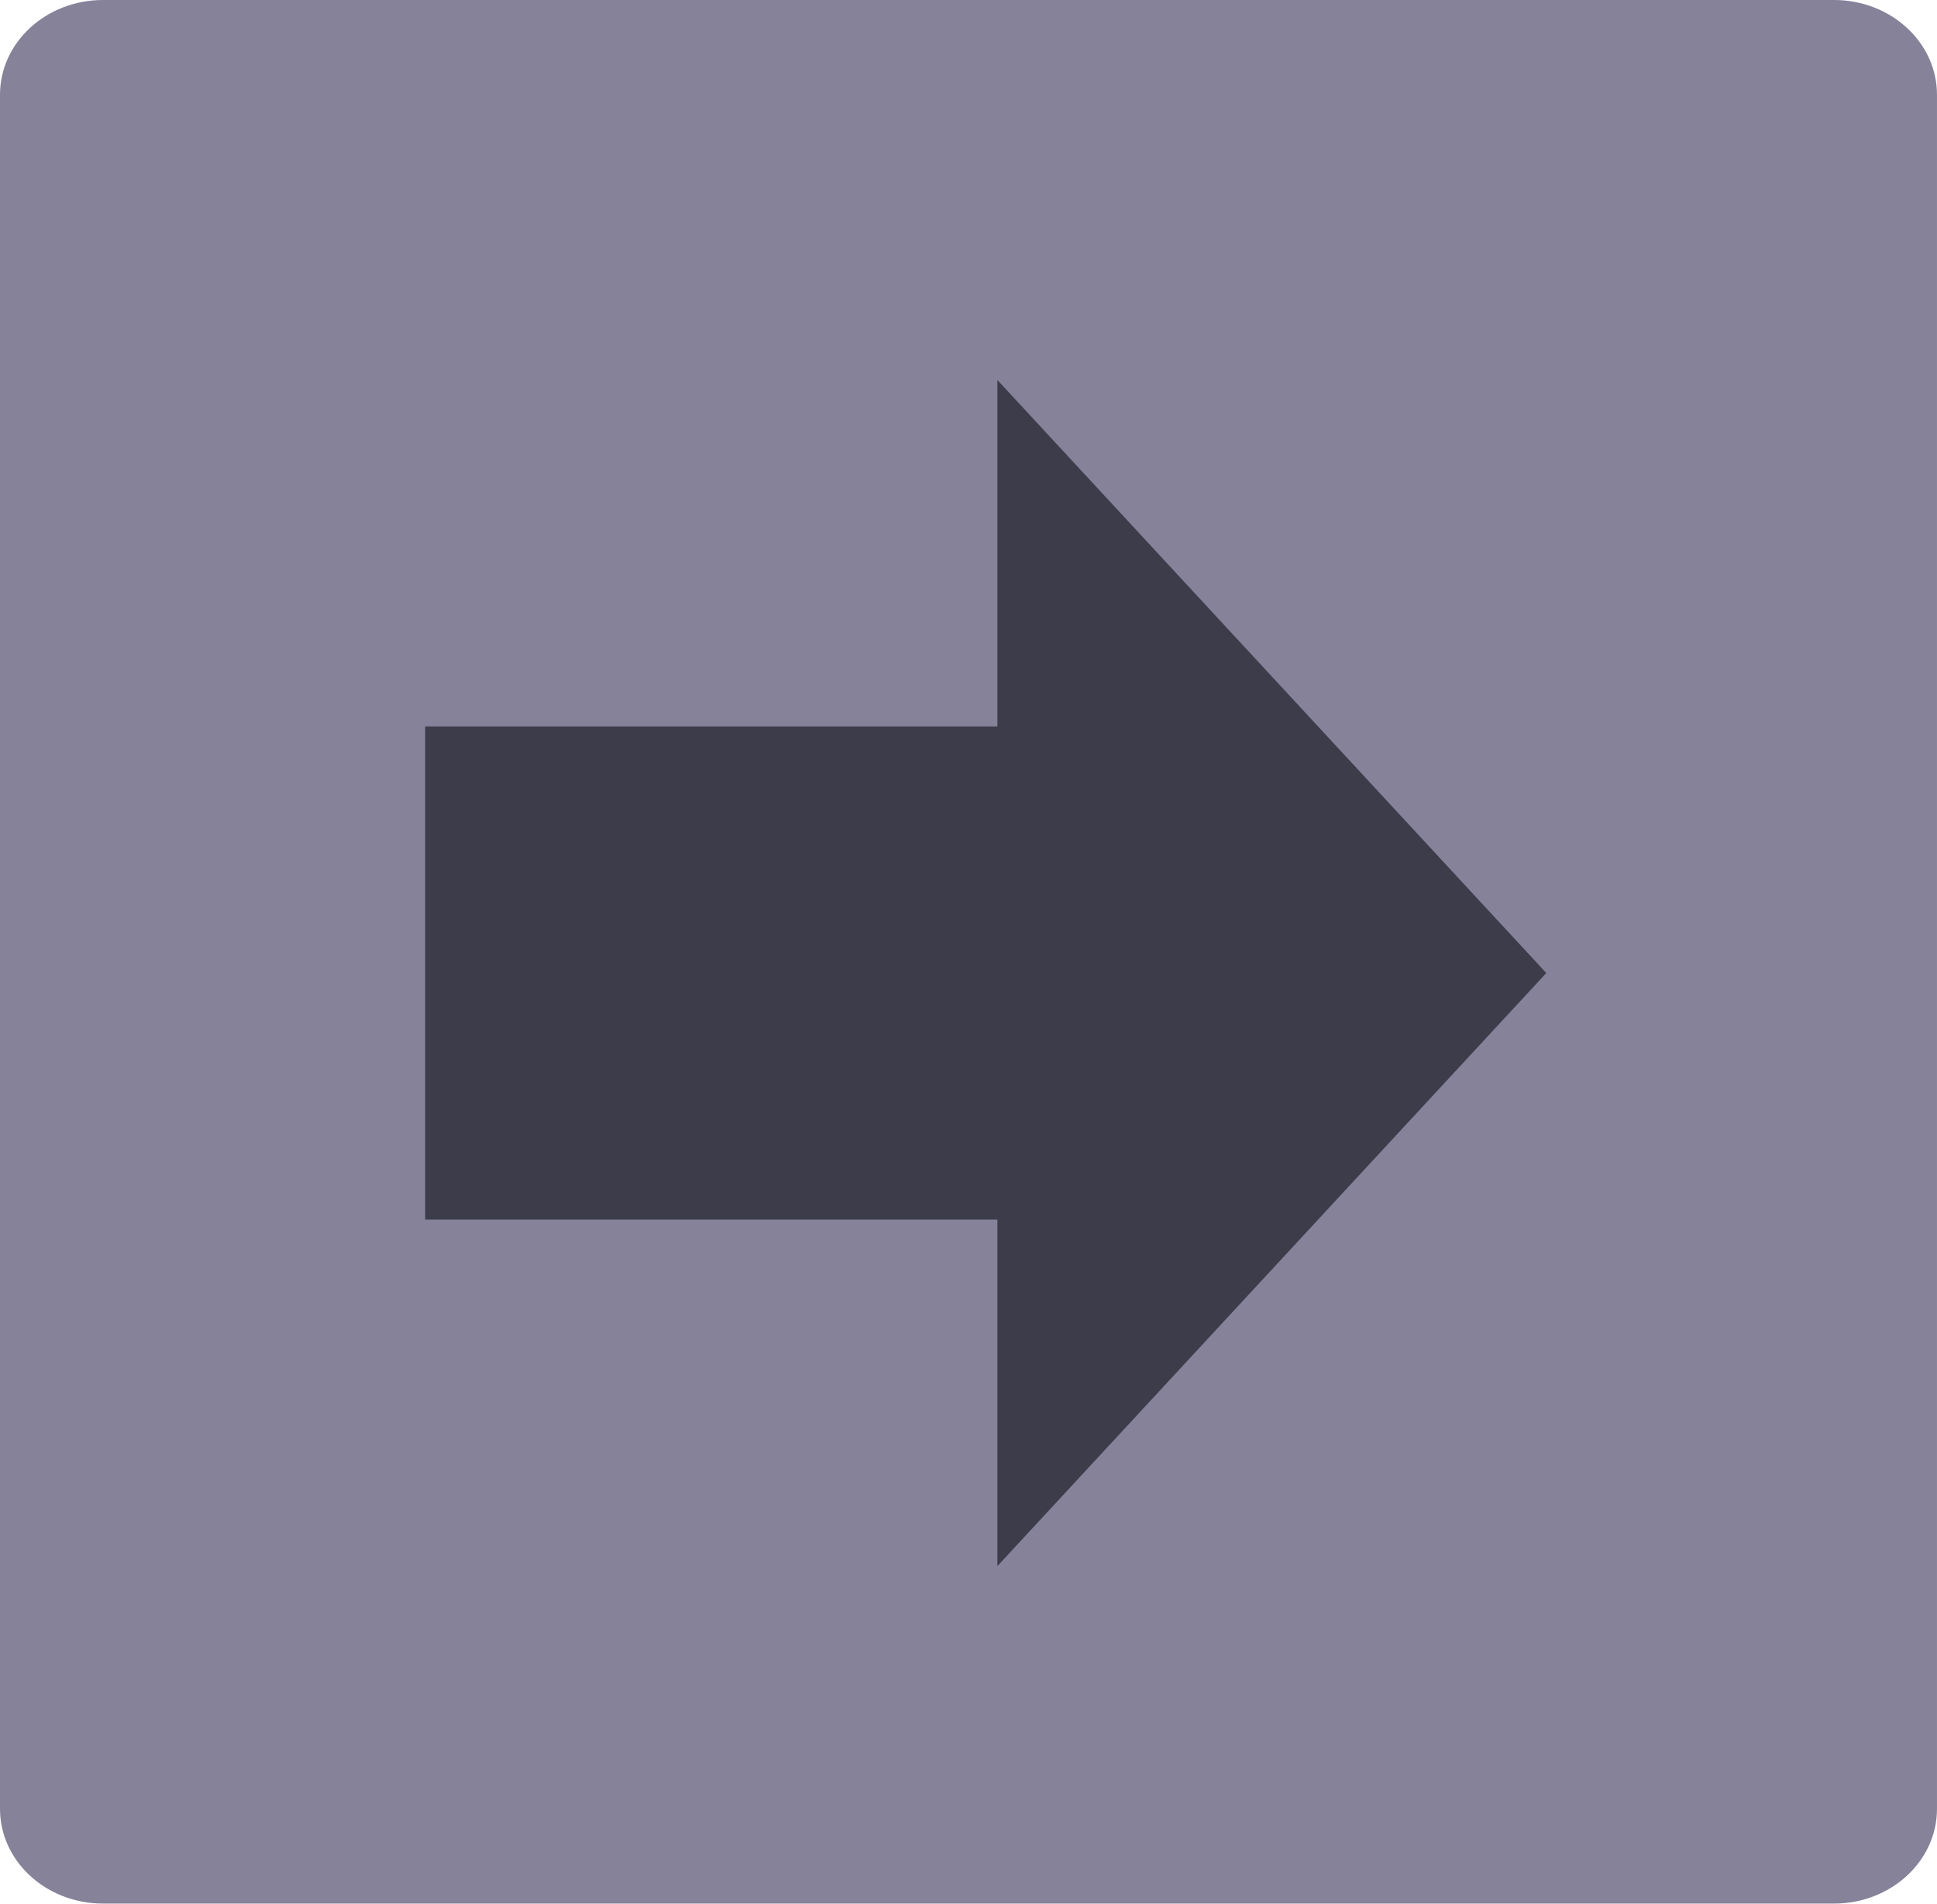
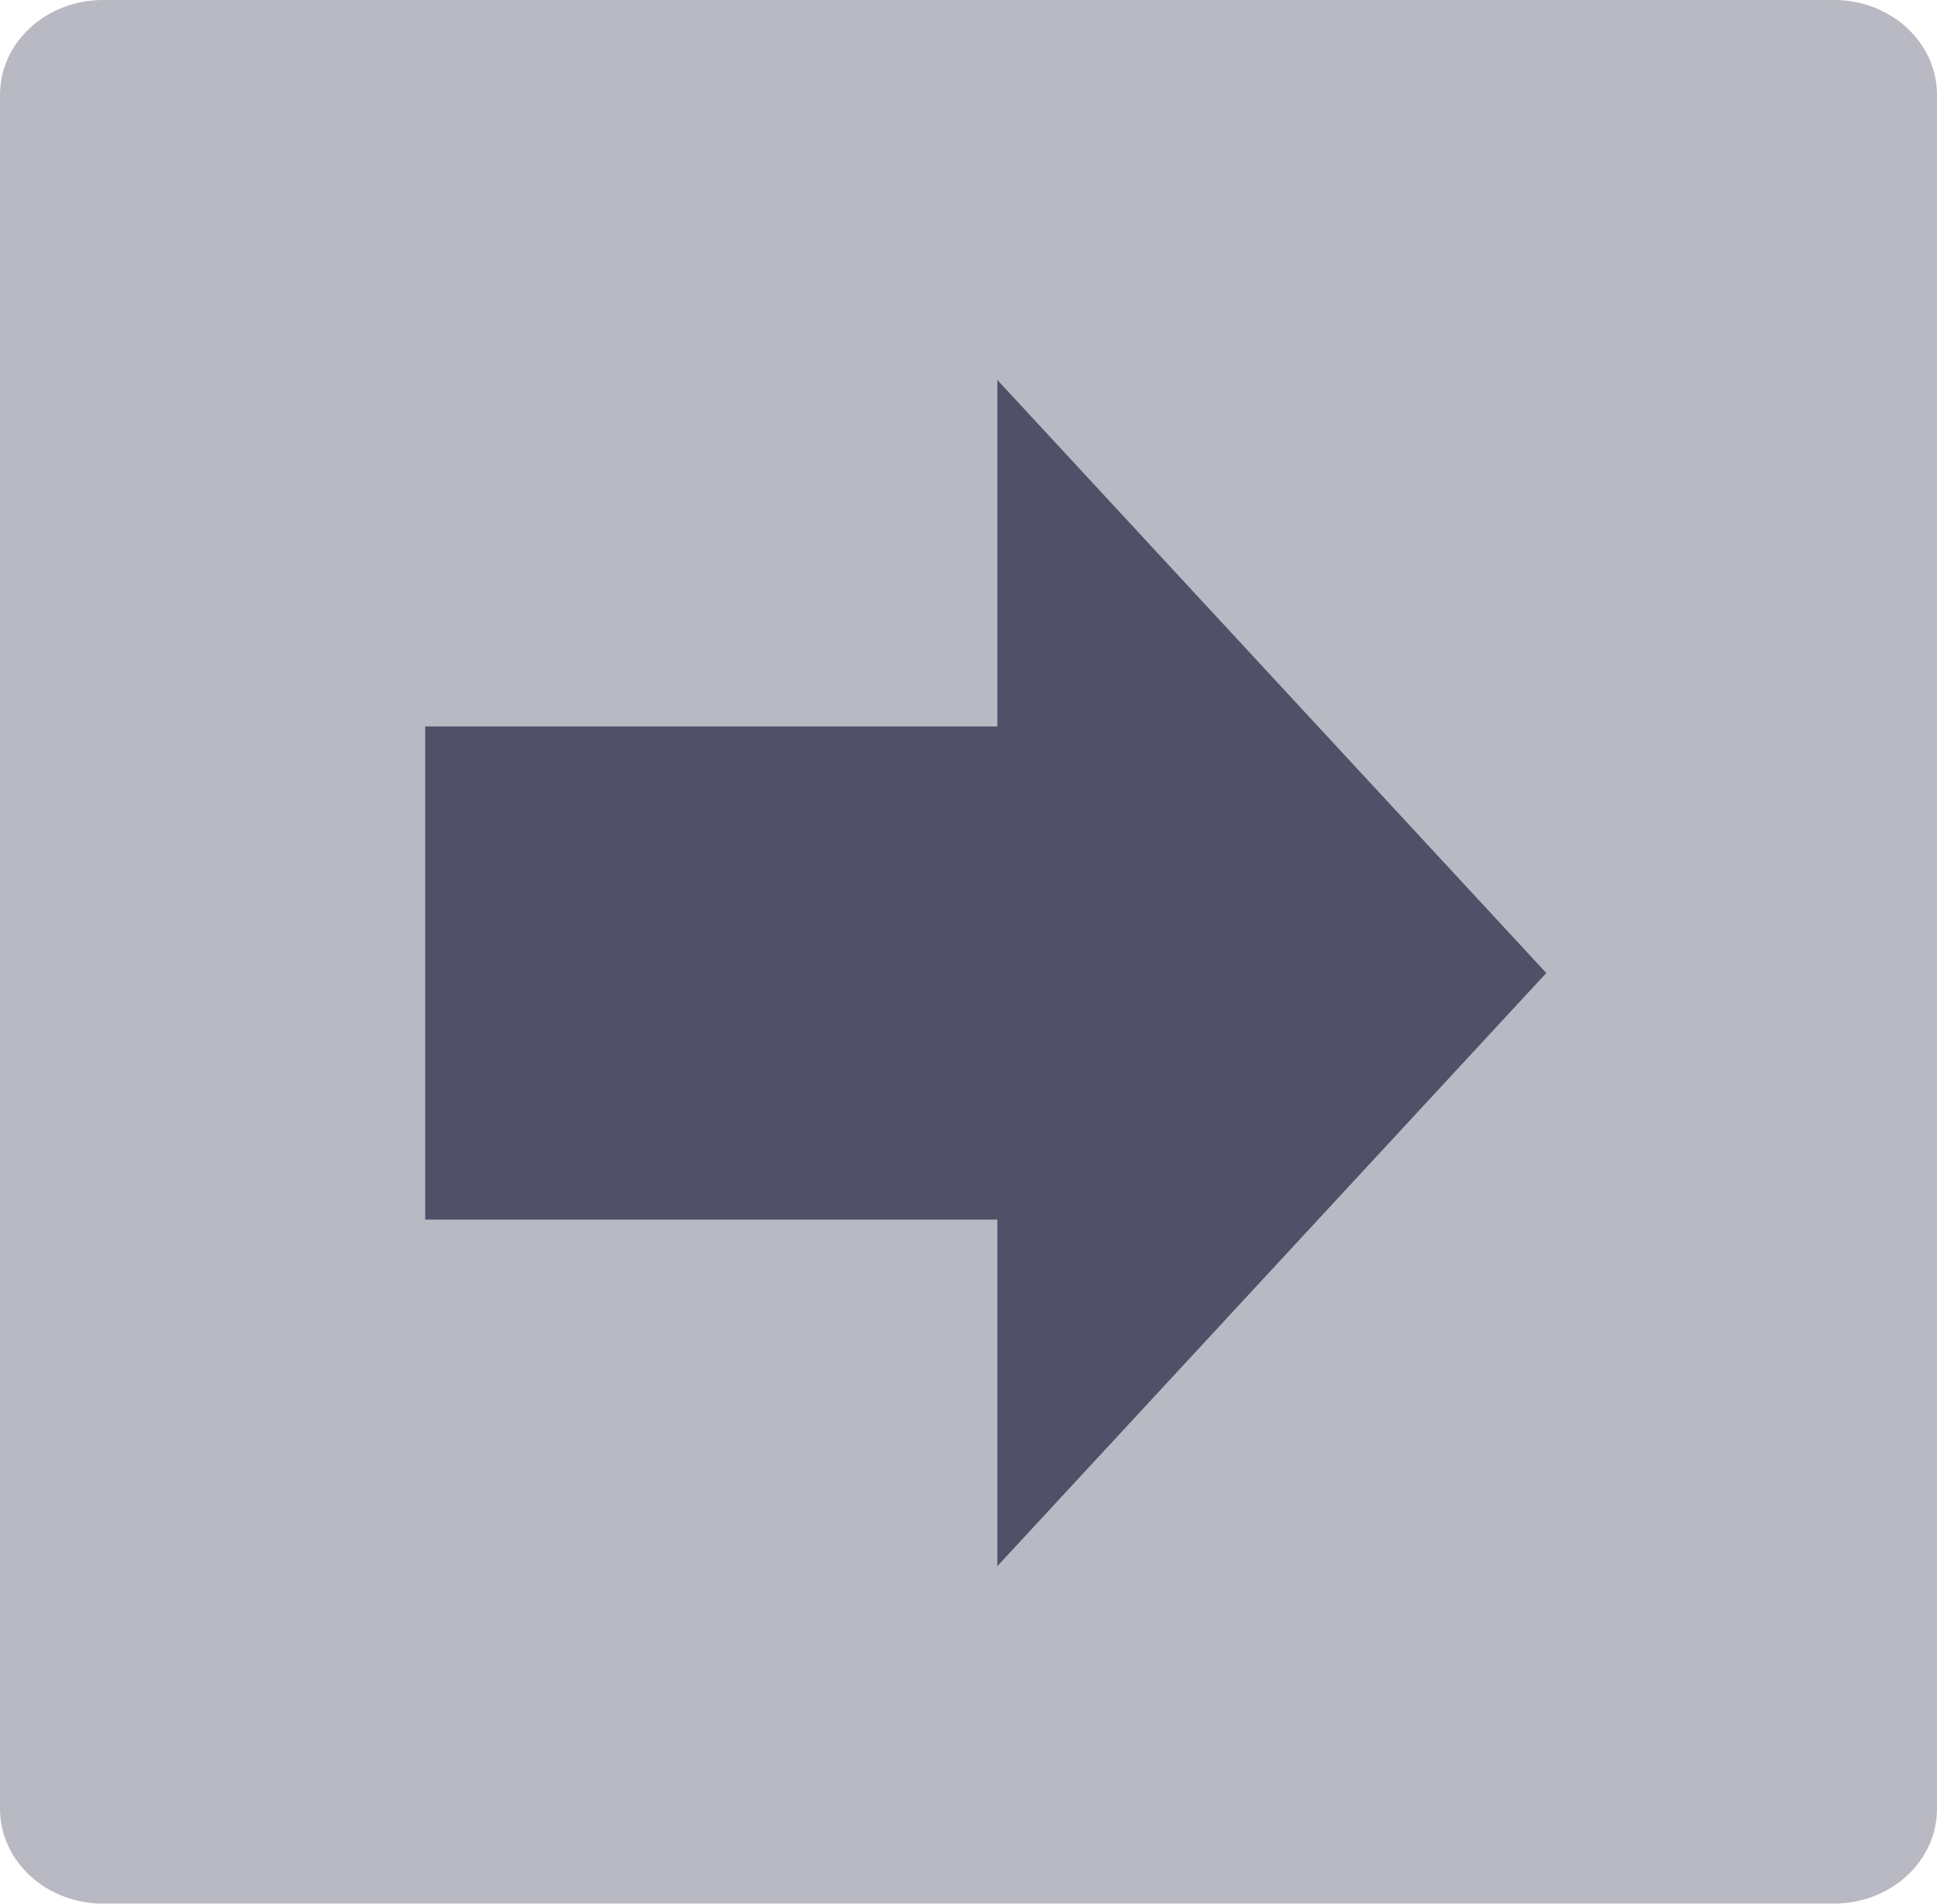
<svg xmlns="http://www.w3.org/2000/svg" data-name="Layer 1" id="Layer_1" viewBox="0 0 45.374 44.602" version="1.1" width="45.374" height="44.602">
  <defs id="defs1">
    <style id="style1">.cls-1{fill:#757575;}.cls-2{fill:#bdbdbd;}.cls-3{fill:#f5f5f5;}</style>
  </defs>
  <g style="fill:none;fill-rule:nonzero;stroke:none;stroke-width:0;stroke-linecap:butt;stroke-linejoin:miter;stroke-miterlimit:10;stroke-dasharray:none" transform="matrix(0.5527024,0,0,0.5086123,145.3498,82.72212)" id="g3">
-     <rect style="fill:#868299;fill-opacity:1;stroke:none;stroke-width:6.789;stroke-opacity:1" id="rect3" width="82.094" height="87.694" x="-262.98" y="-162.643" ry="4.365" />
-     <g id="g2-1" transform="matrix(0.3062689,0,0,0.3596096,-244.9589,-145.7113)" style="fill:#3c3c4b;fill-opacity:1;fill-rule:nonzero;stroke:none;stroke-width:0;stroke-linecap:butt;stroke-linejoin:miter;stroke-miterlimit:10;stroke-dasharray:none">
-       <g id="g1-2" style="fill:#3c3c4b;fill-opacity:1">
-         <polygon style="fill:#3c3c4b;fill-opacity:1" points="0,45.978 0,109.155 79.18,109.155 79.18,153.542 155.139,77.566 79.18,1.596 79.18,45.978 " id="polygon1-3" />
+     <rect style="fill:#b9b9c3;fill-opacity:1;stroke:none;stroke-width:6.789;stroke-opacity:1" id="rect3" width="82.094" height="87.694" x="-262.98" y="-162.643" ry="4.365" />
+     <g id="g2-1" transform="matrix(0.3062689,0,0,0.3596096,-244.9589,-145.7113)" style="fill:#505069;fill-opacity:1;fill-rule:nonzero;stroke:none;stroke-width:0;stroke-linecap:butt;stroke-linejoin:miter;stroke-miterlimit:10;stroke-dasharray:none">
+       <g id="g1-2" style="fill:#505069;fill-opacity:1">
+         <polygon style="fill:#505069;fill-opacity:1" points="0,45.978 0,109.155 79.18,109.155 79.18,153.542 155.139,77.566 79.18,1.596 79.18,45.978 " id="polygon1-3" />
      </g>
    </g>
  </g>
</svg>
